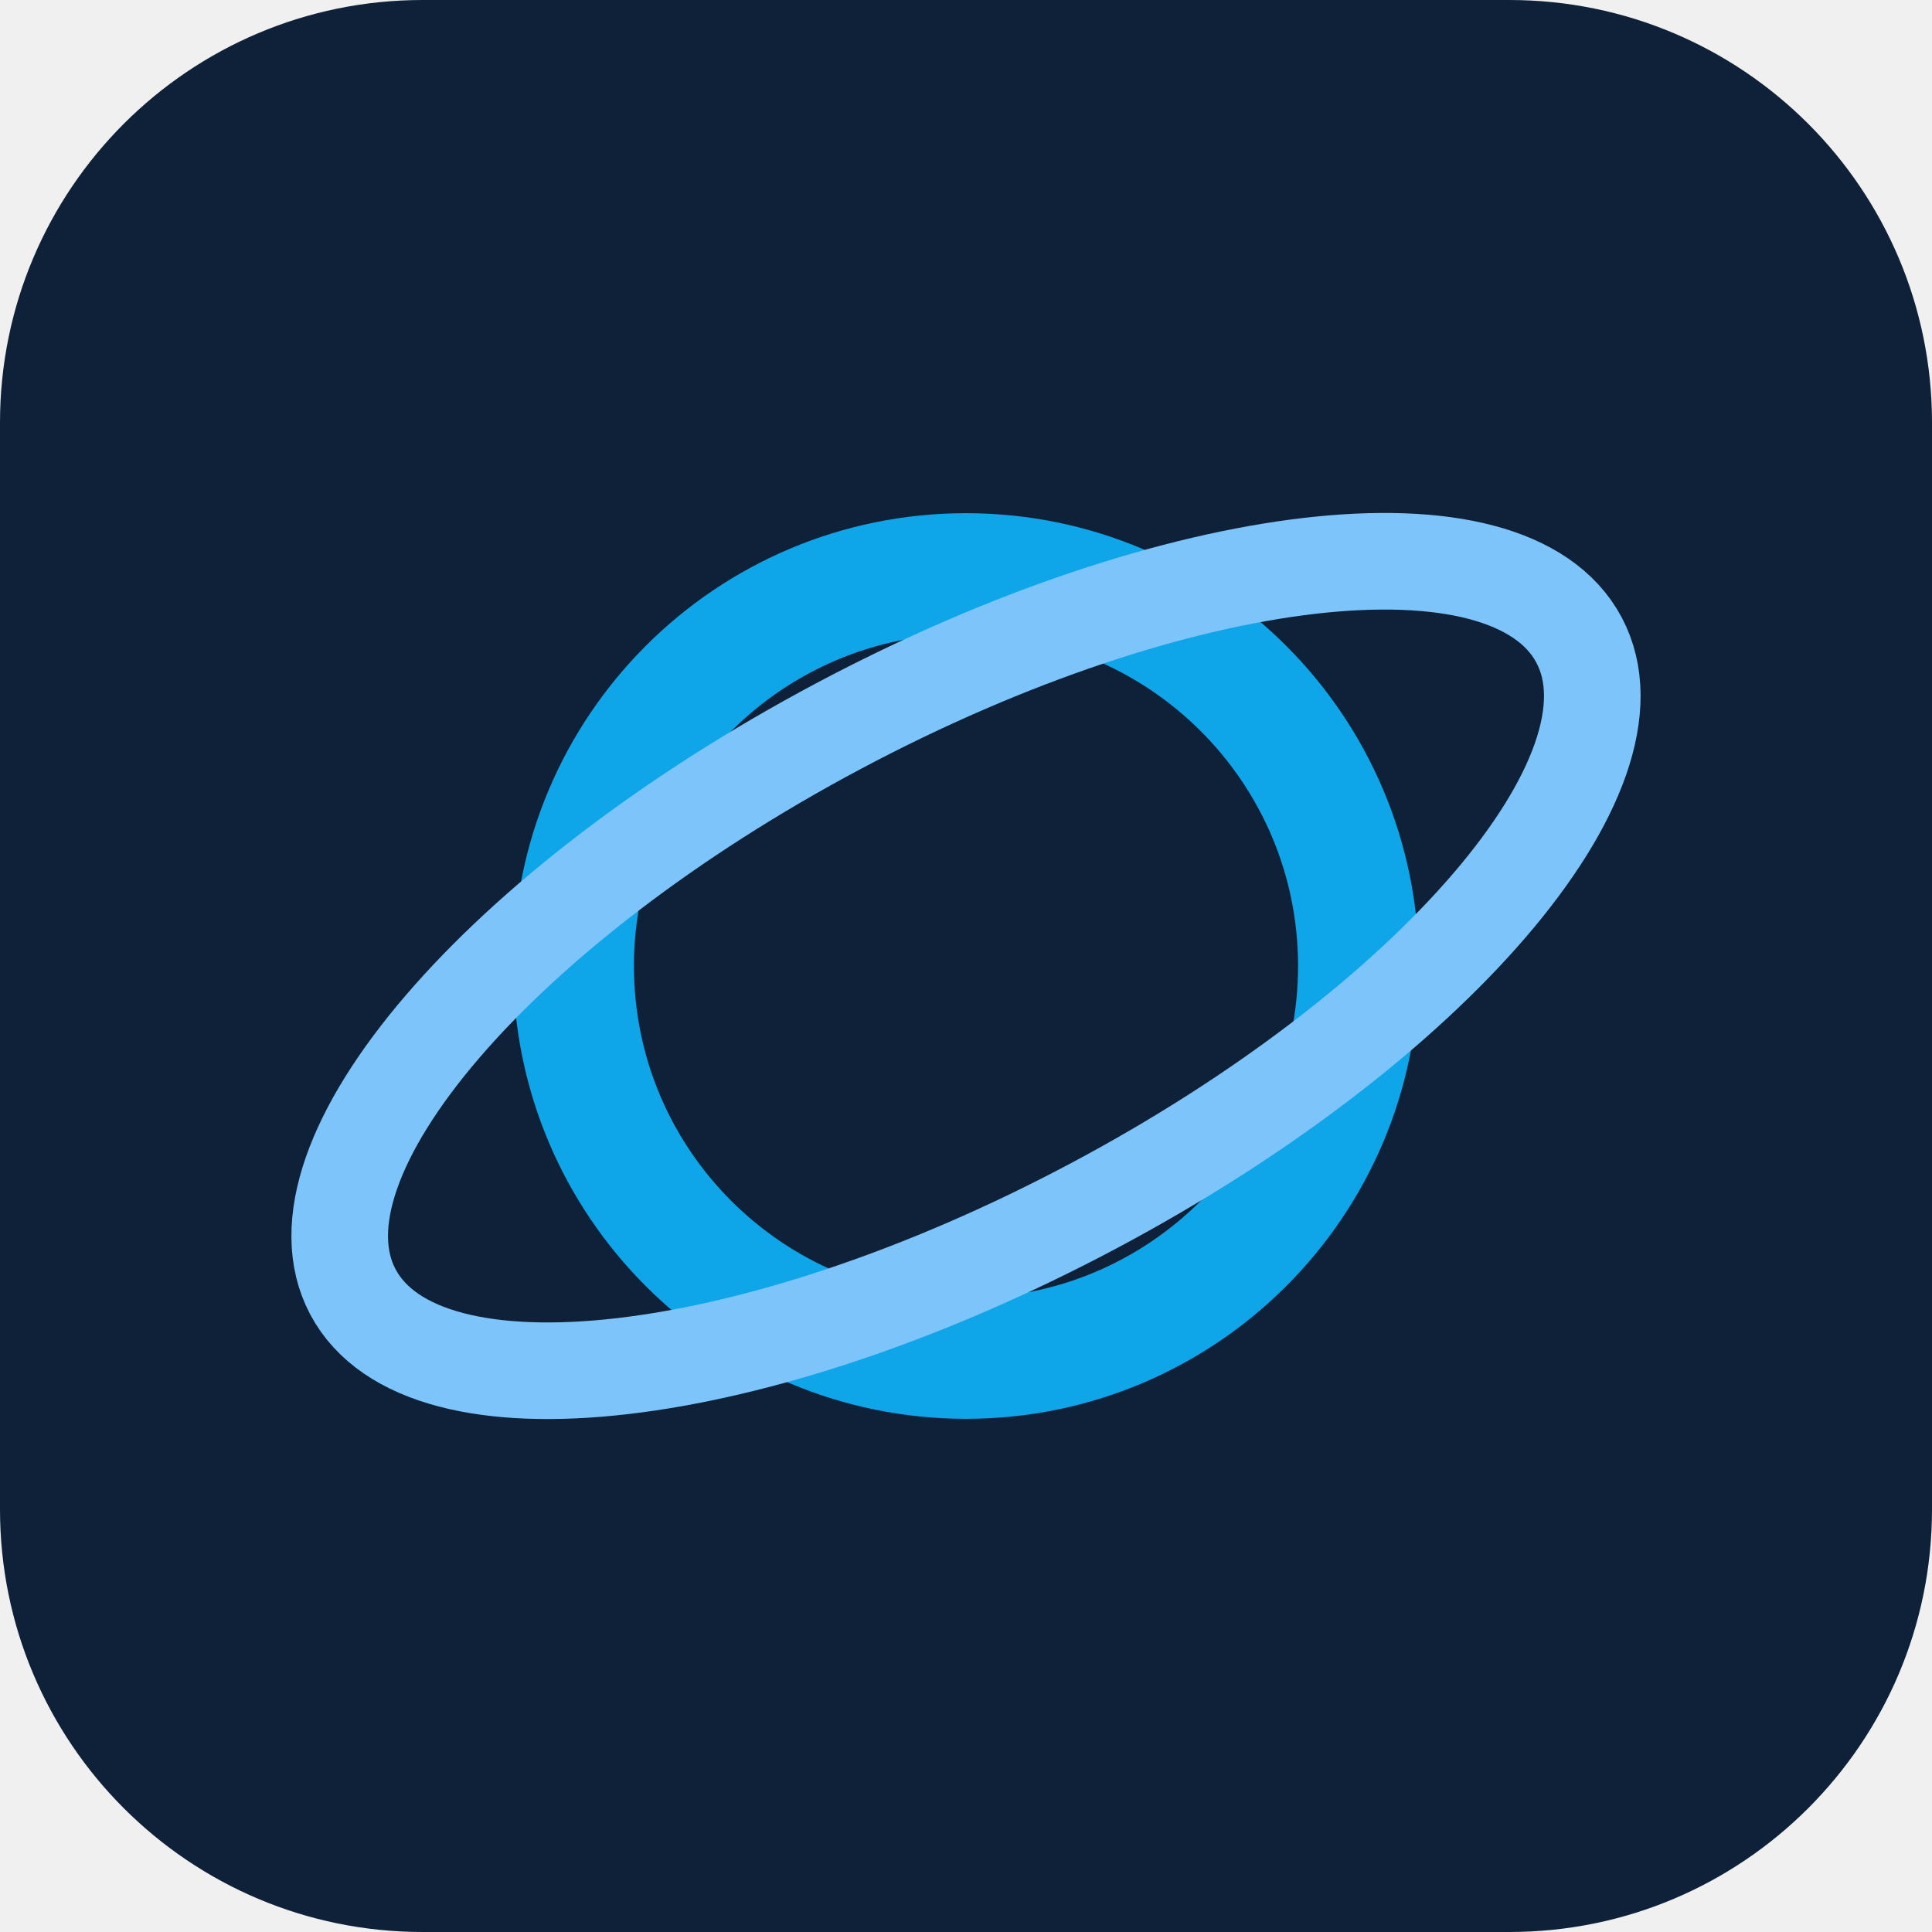
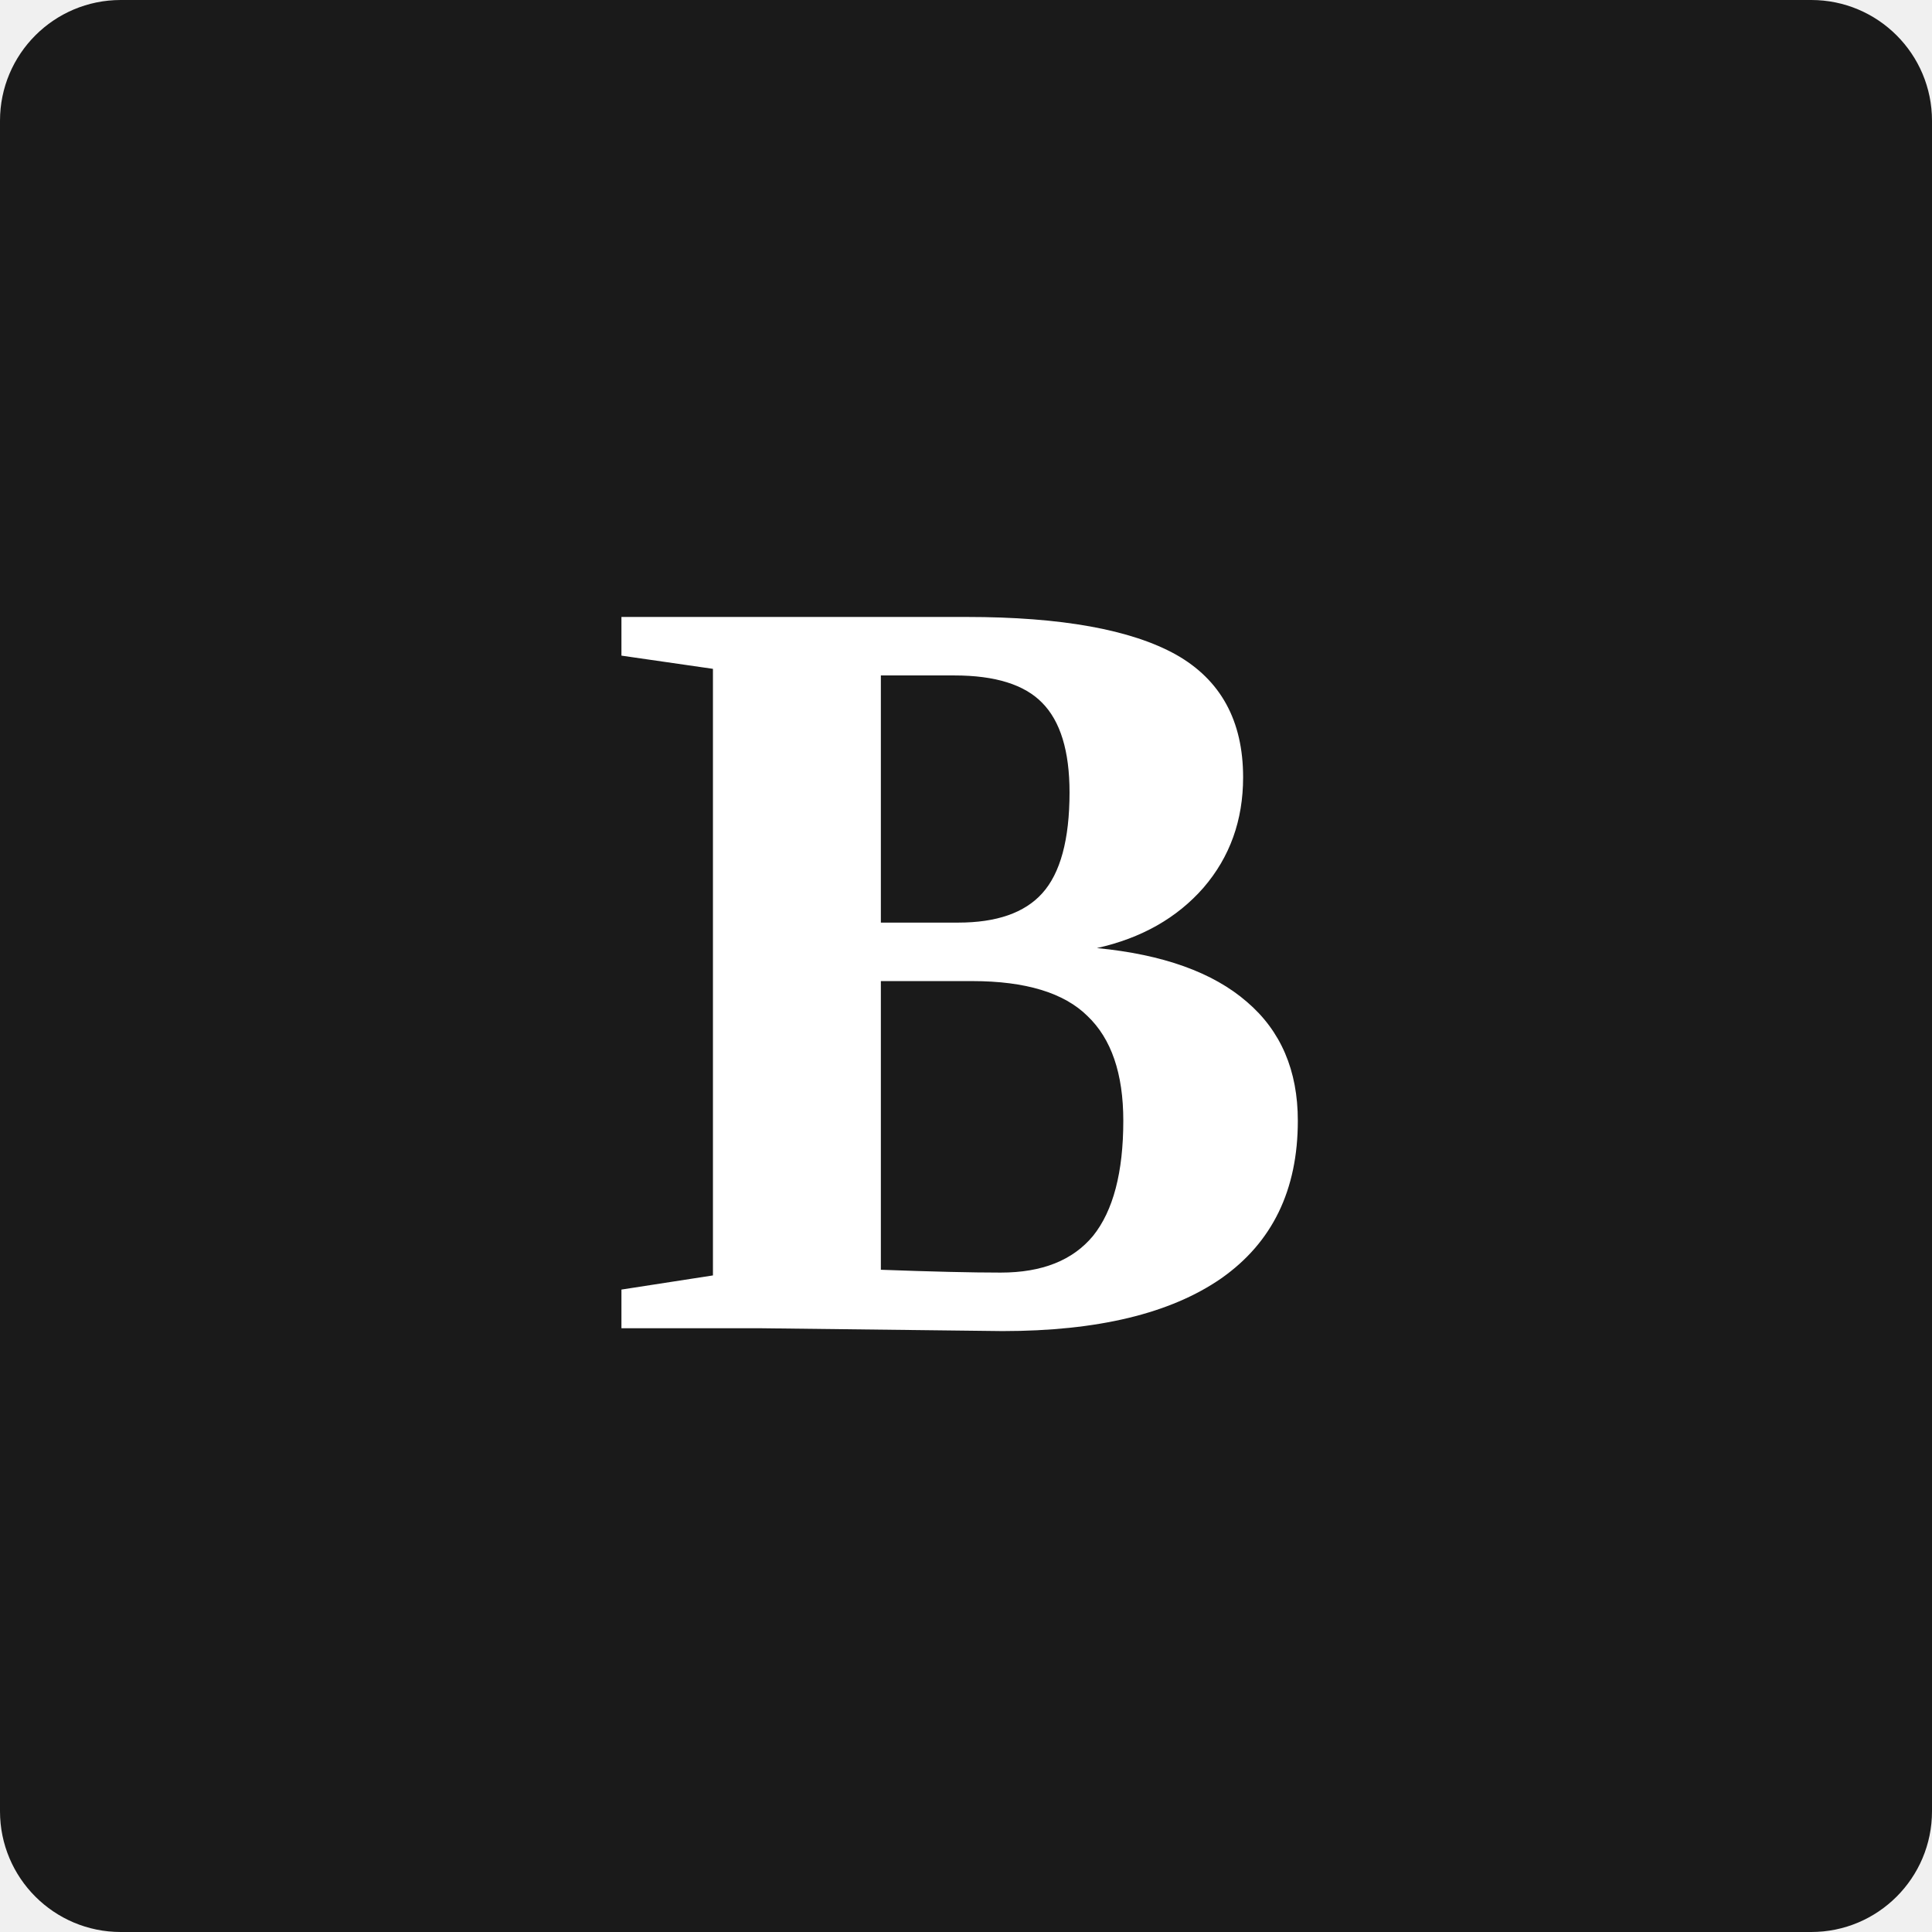
- <svg xmlns="http://www.w3.org/2000/svg" width="32" height="32" viewBox="0 0 32 32" role="img" aria-label="Site icon">
-   <rect width="32" height="32" rx="7" fill="#0e2138" />
-   <circle cx="16" cy="16" r="6.5" fill="none" stroke="#0ea5e9" stroke-width="2" />
-   <ellipse cx="16" cy="16" rx="11.5" ry="4.5" fill="none" stroke="#7cc4fa" stroke-width="1.6" transform="rotate(-28 16 16)" />
+ <svg xmlns="http://www.w3.org/2000/svg" width="32" height="32" viewBox="0 0 32 32" role="img" aria-label="Bhend Architektur">
+   <rect width="32" height="32" rx="2" fill="#1a1a1a" />
+   <text x="16" y="22" text-anchor="middle" font-family="Georgia, 'Times New Roman', serif" font-size="18" font-weight="700" fill="#ffffff">B</text>
</svg>
